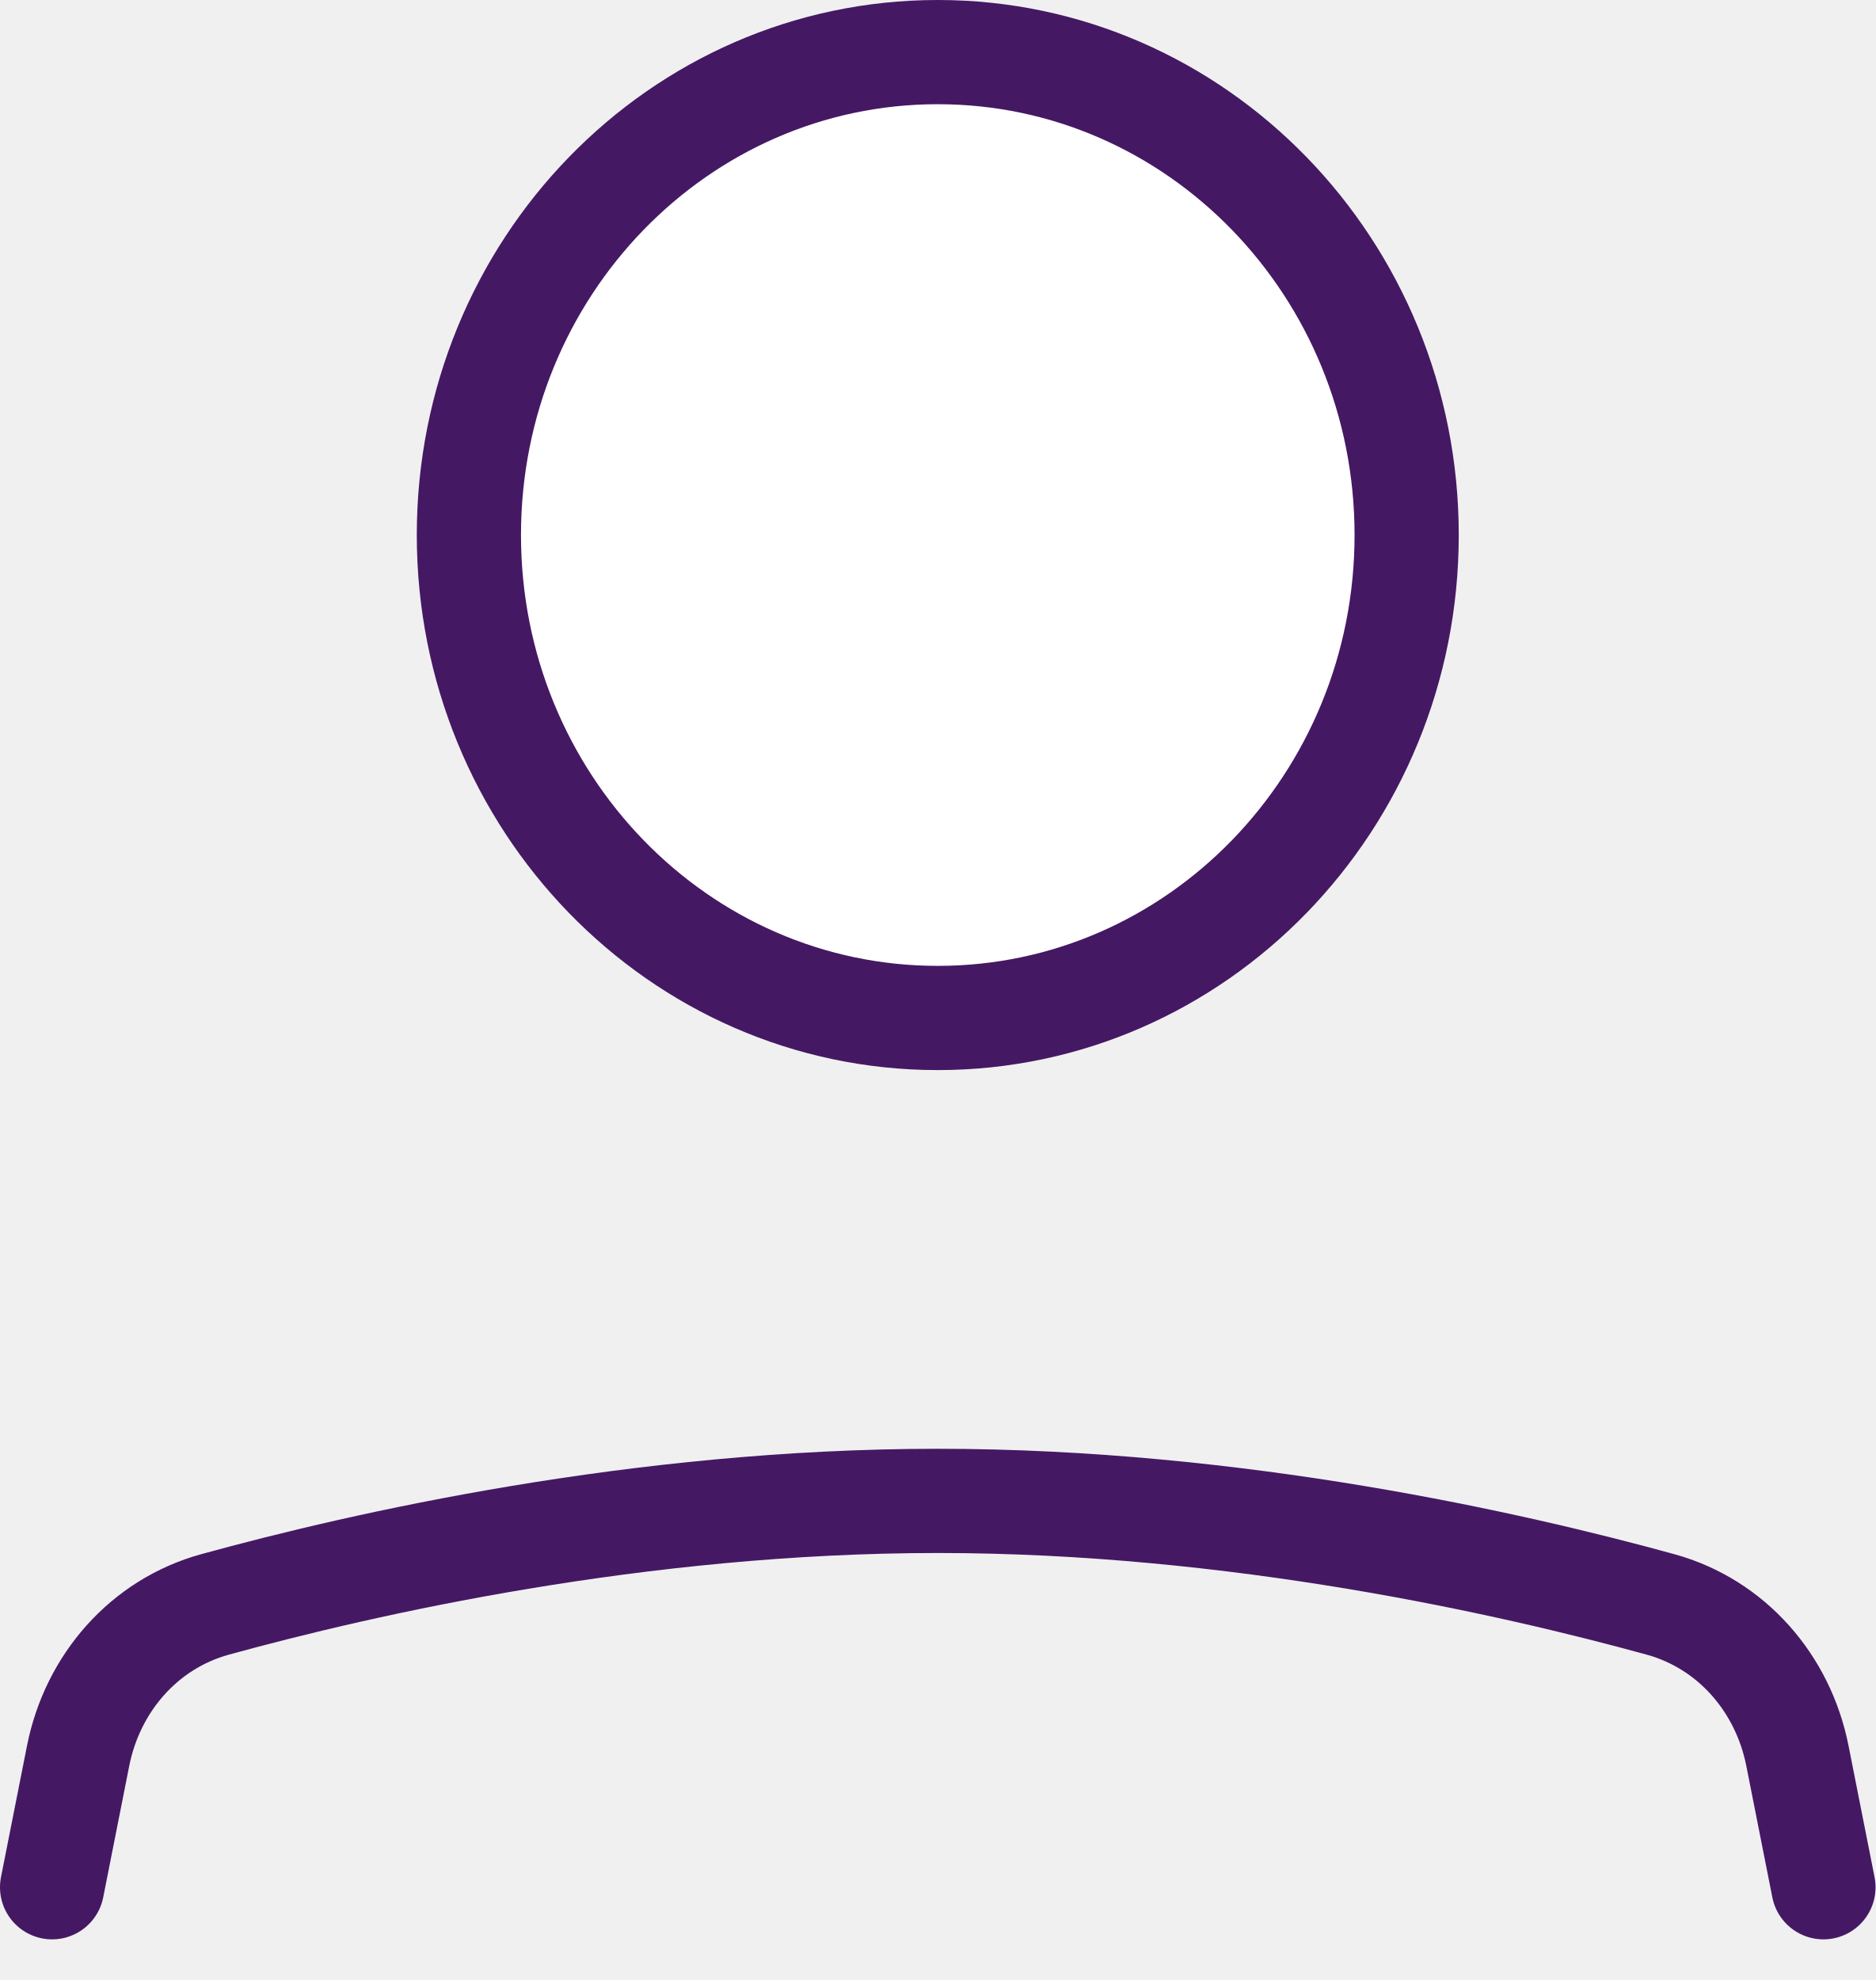
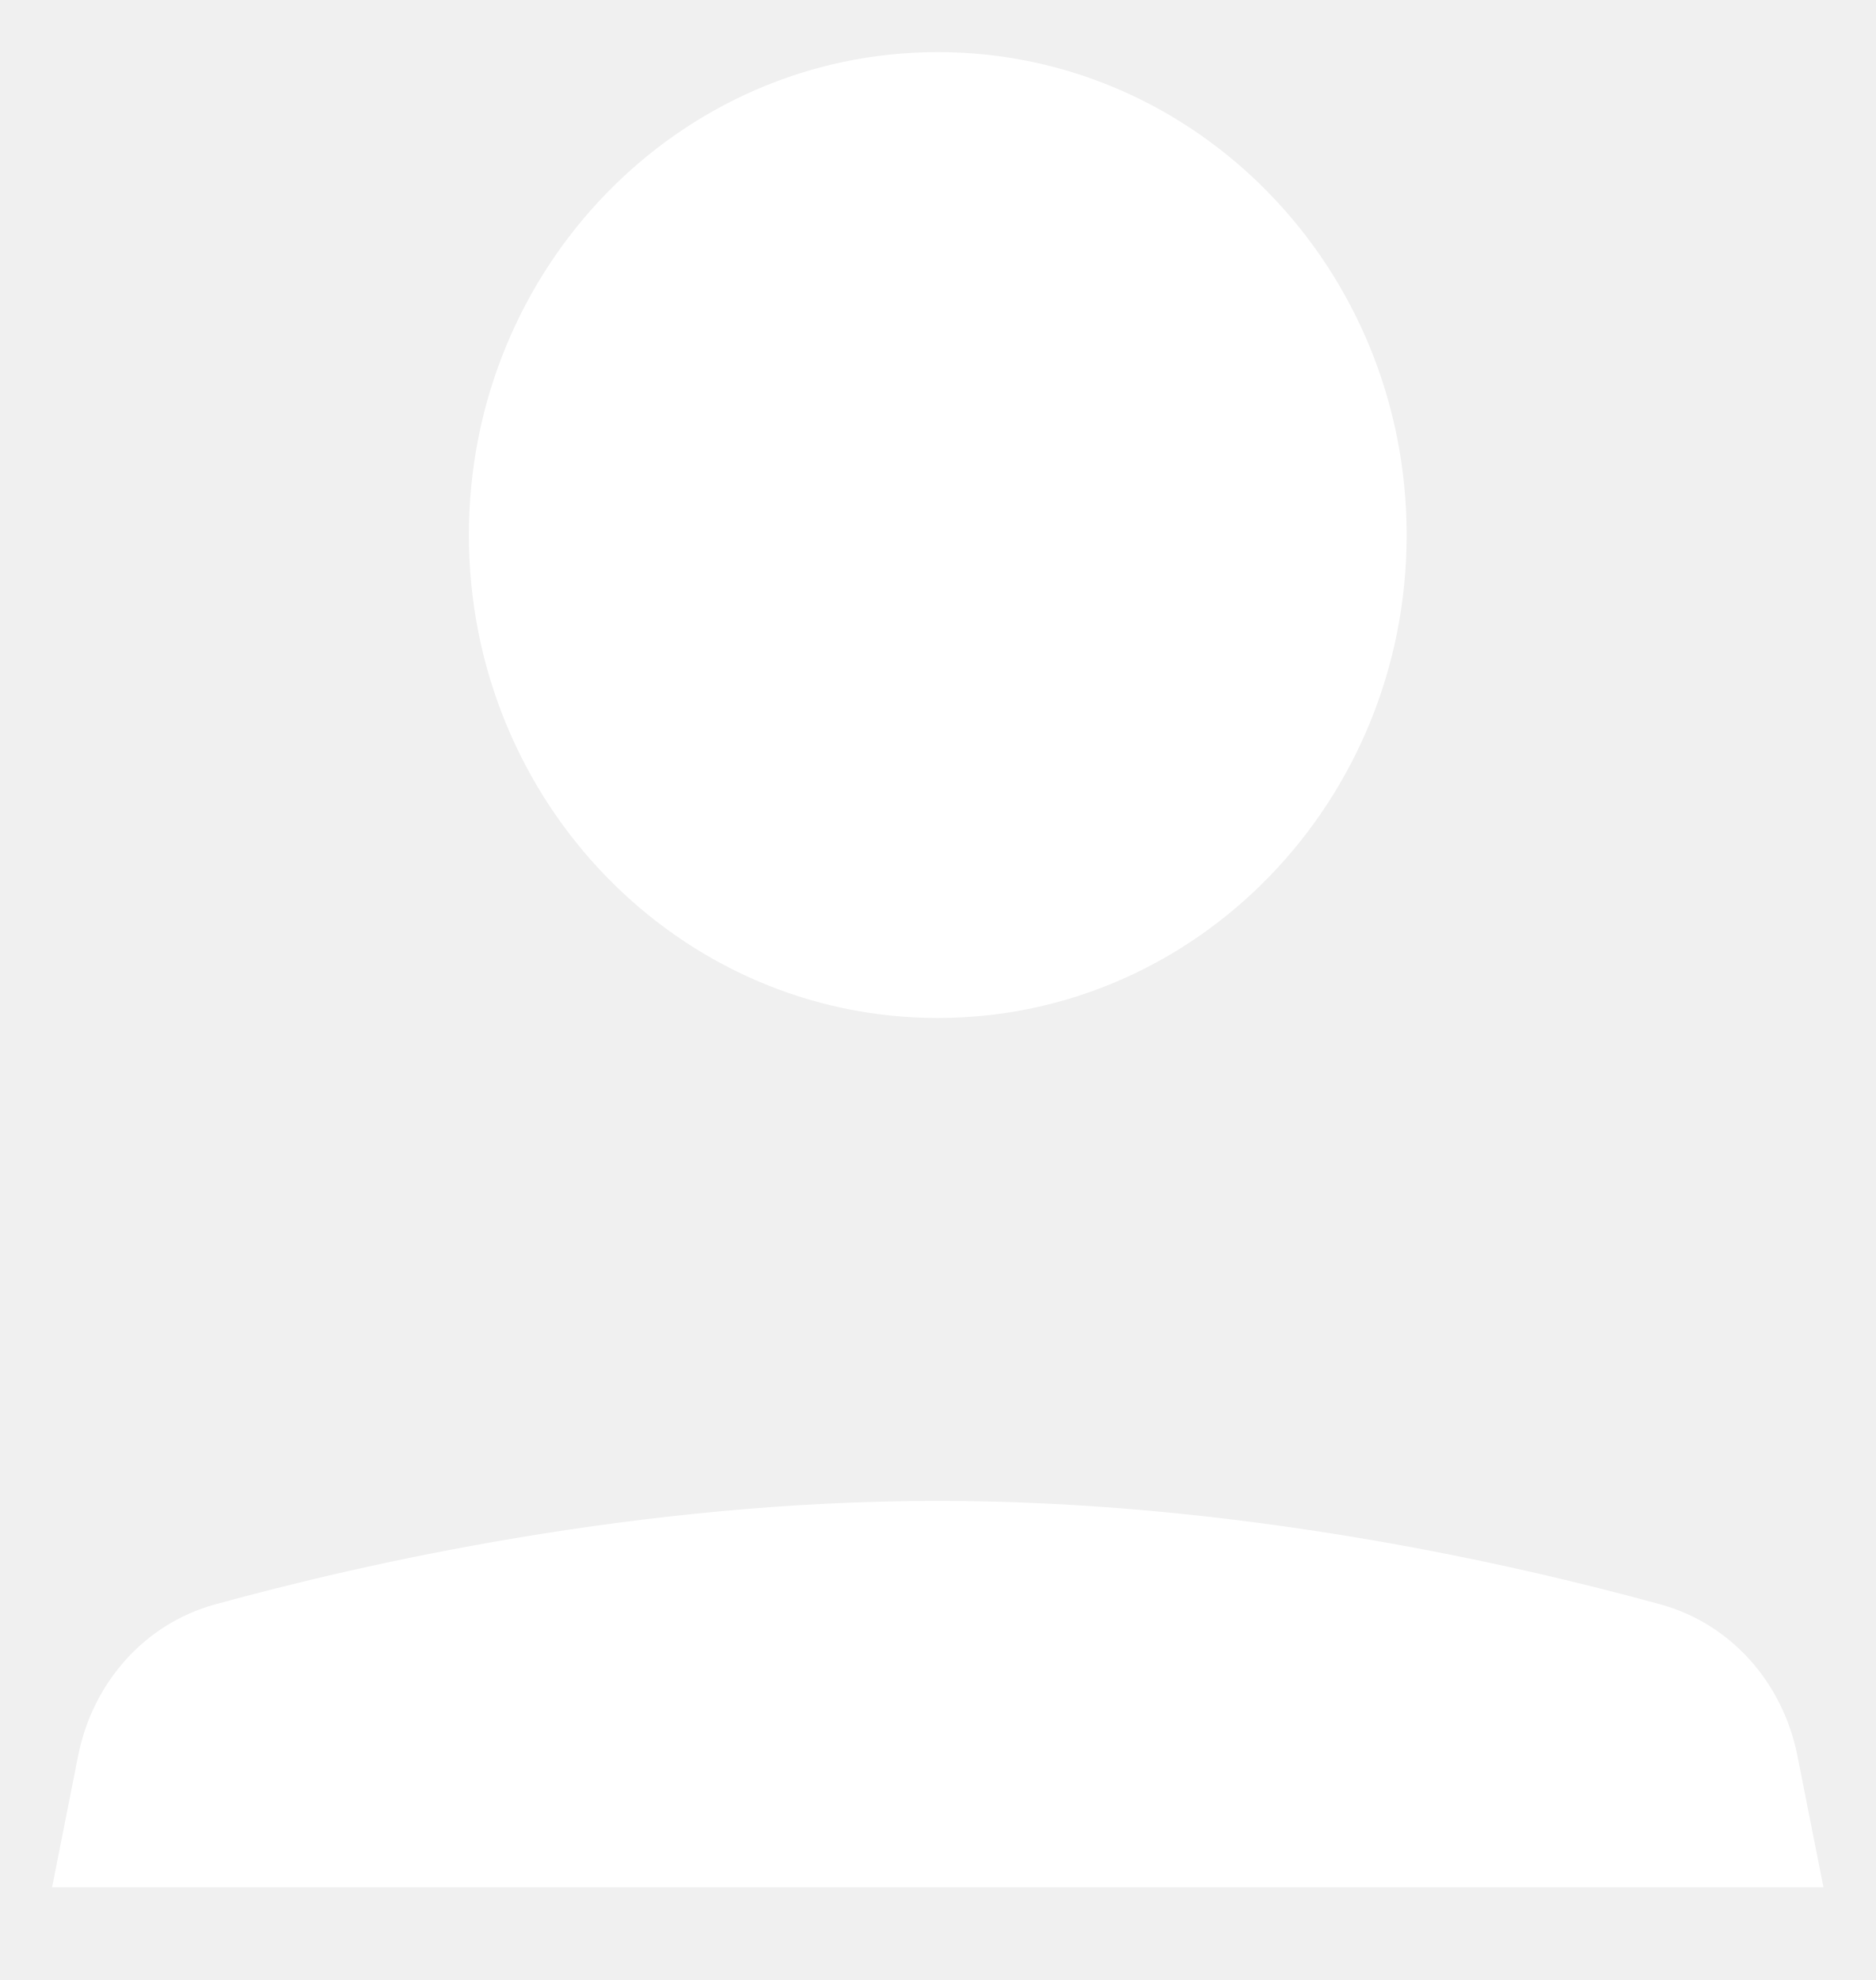
- <svg xmlns="http://www.w3.org/2000/svg" width="36" height="38" viewBox="0 0 36 38" fill="none">
-   <path d="M1 36.22L1.5 33.695C1.776 32.306 2.762 31.168 4.127 30.792C6.975 30.008 12.273 28.805 18 28.805C23.727 28.805 29.025 30.008 31.873 30.792C33.238 31.168 34.224 32.306 34.5 33.695L35 36.22" stroke="#451864" stroke-width="2" stroke-linecap="round" stroke-linejoin="round" />
-   <path d="M18 19.537C22.971 19.537 27 15.387 27 10.268C27 5.15 22.971 1 18 1C13.029 1 9 5.15 9 10.268C9 15.387 13.029 19.537 18 19.537Z" fill="white" stroke="#451864" stroke-width="2" stroke-linecap="round" stroke-linejoin="round" />
+ <svg xmlns="http://www.w3.org/2000/svg" width="36" height="38" viewBox="0 0 36 38" fill="white">
+   <path d="M1 36.22L1.5 33.695C1.776 32.306 2.762 31.168 4.127 30.792C6.975 30.008 12.273 28.805 18 28.805C23.727 28.805 29.025 30.008 31.873 30.792C33.238 31.168 34.224 32.306 34.5 33.695L35 36.22" stroke="" stroke-width="2" stroke-linecap="round" stroke-linejoin="round" />
+   <path d="M18 19.537C22.971 19.537 27 15.387 27 10.268C27 5.15 22.971 1 18 1C13.029 1 9 5.15 9 10.268C9 15.387 13.029 19.537 18 19.537Z" fill="white" stroke="" stroke-width="2" stroke-linecap="round" stroke-linejoin="round" />
</svg>
